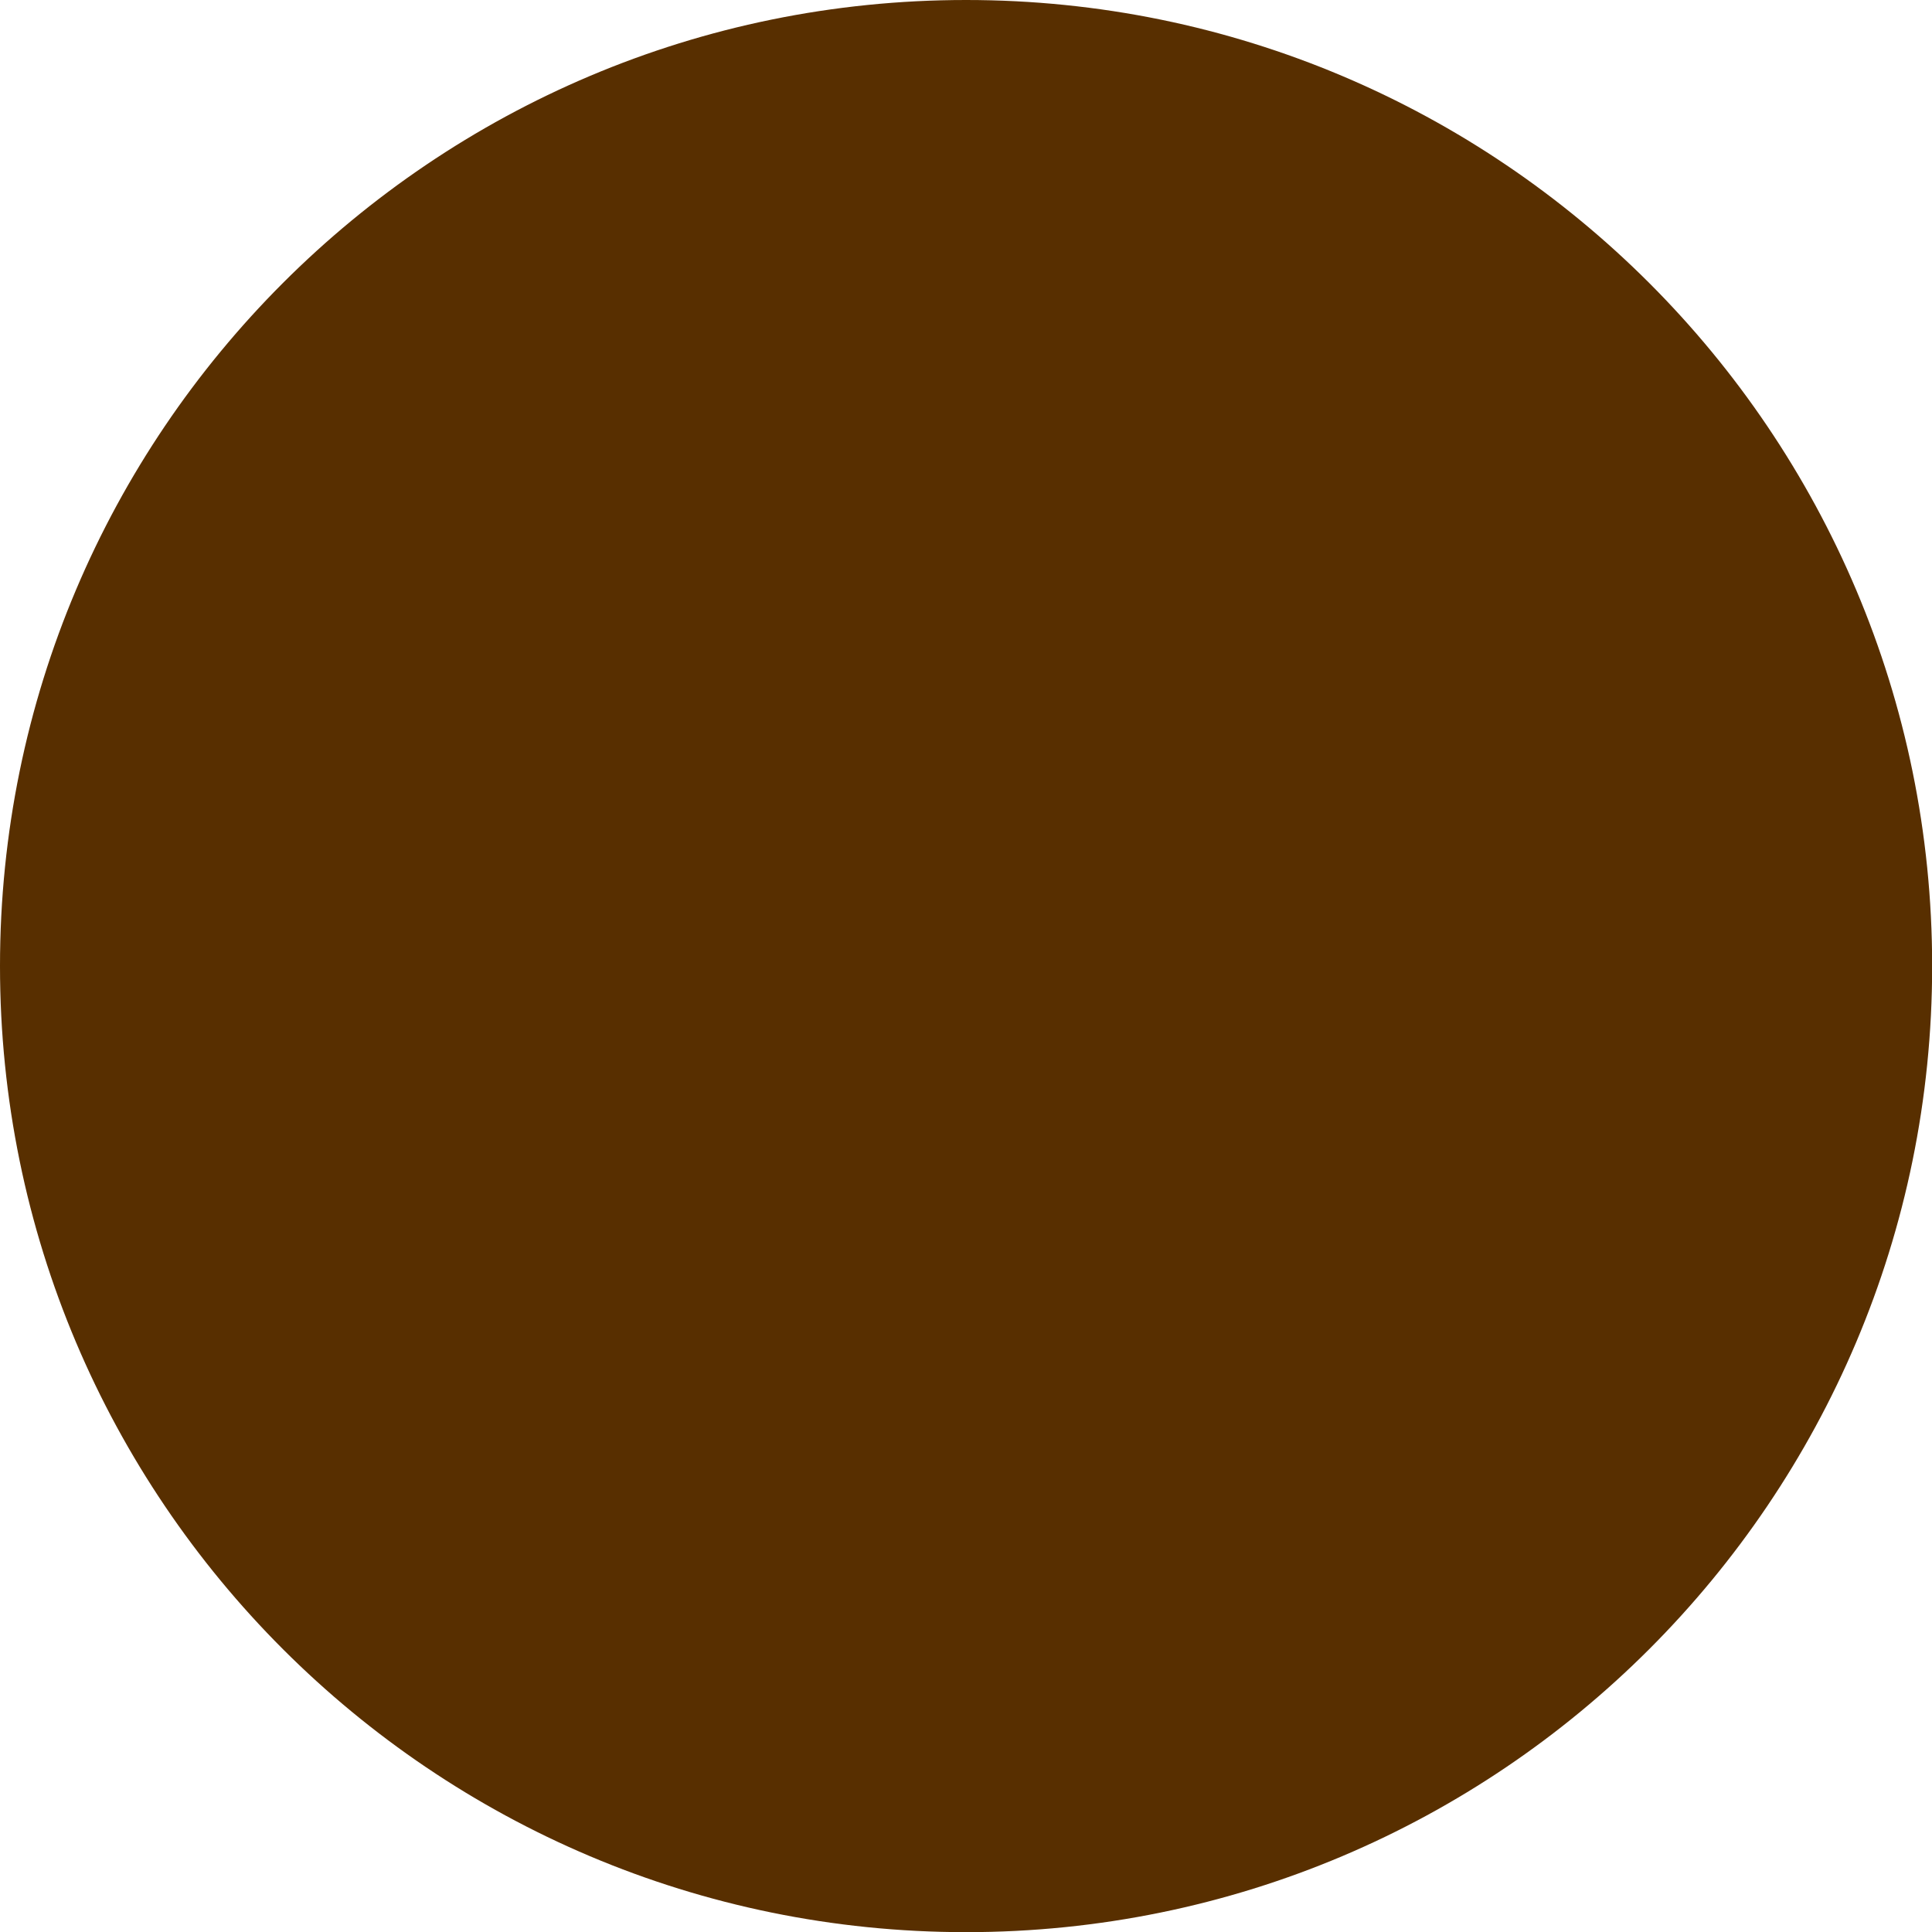
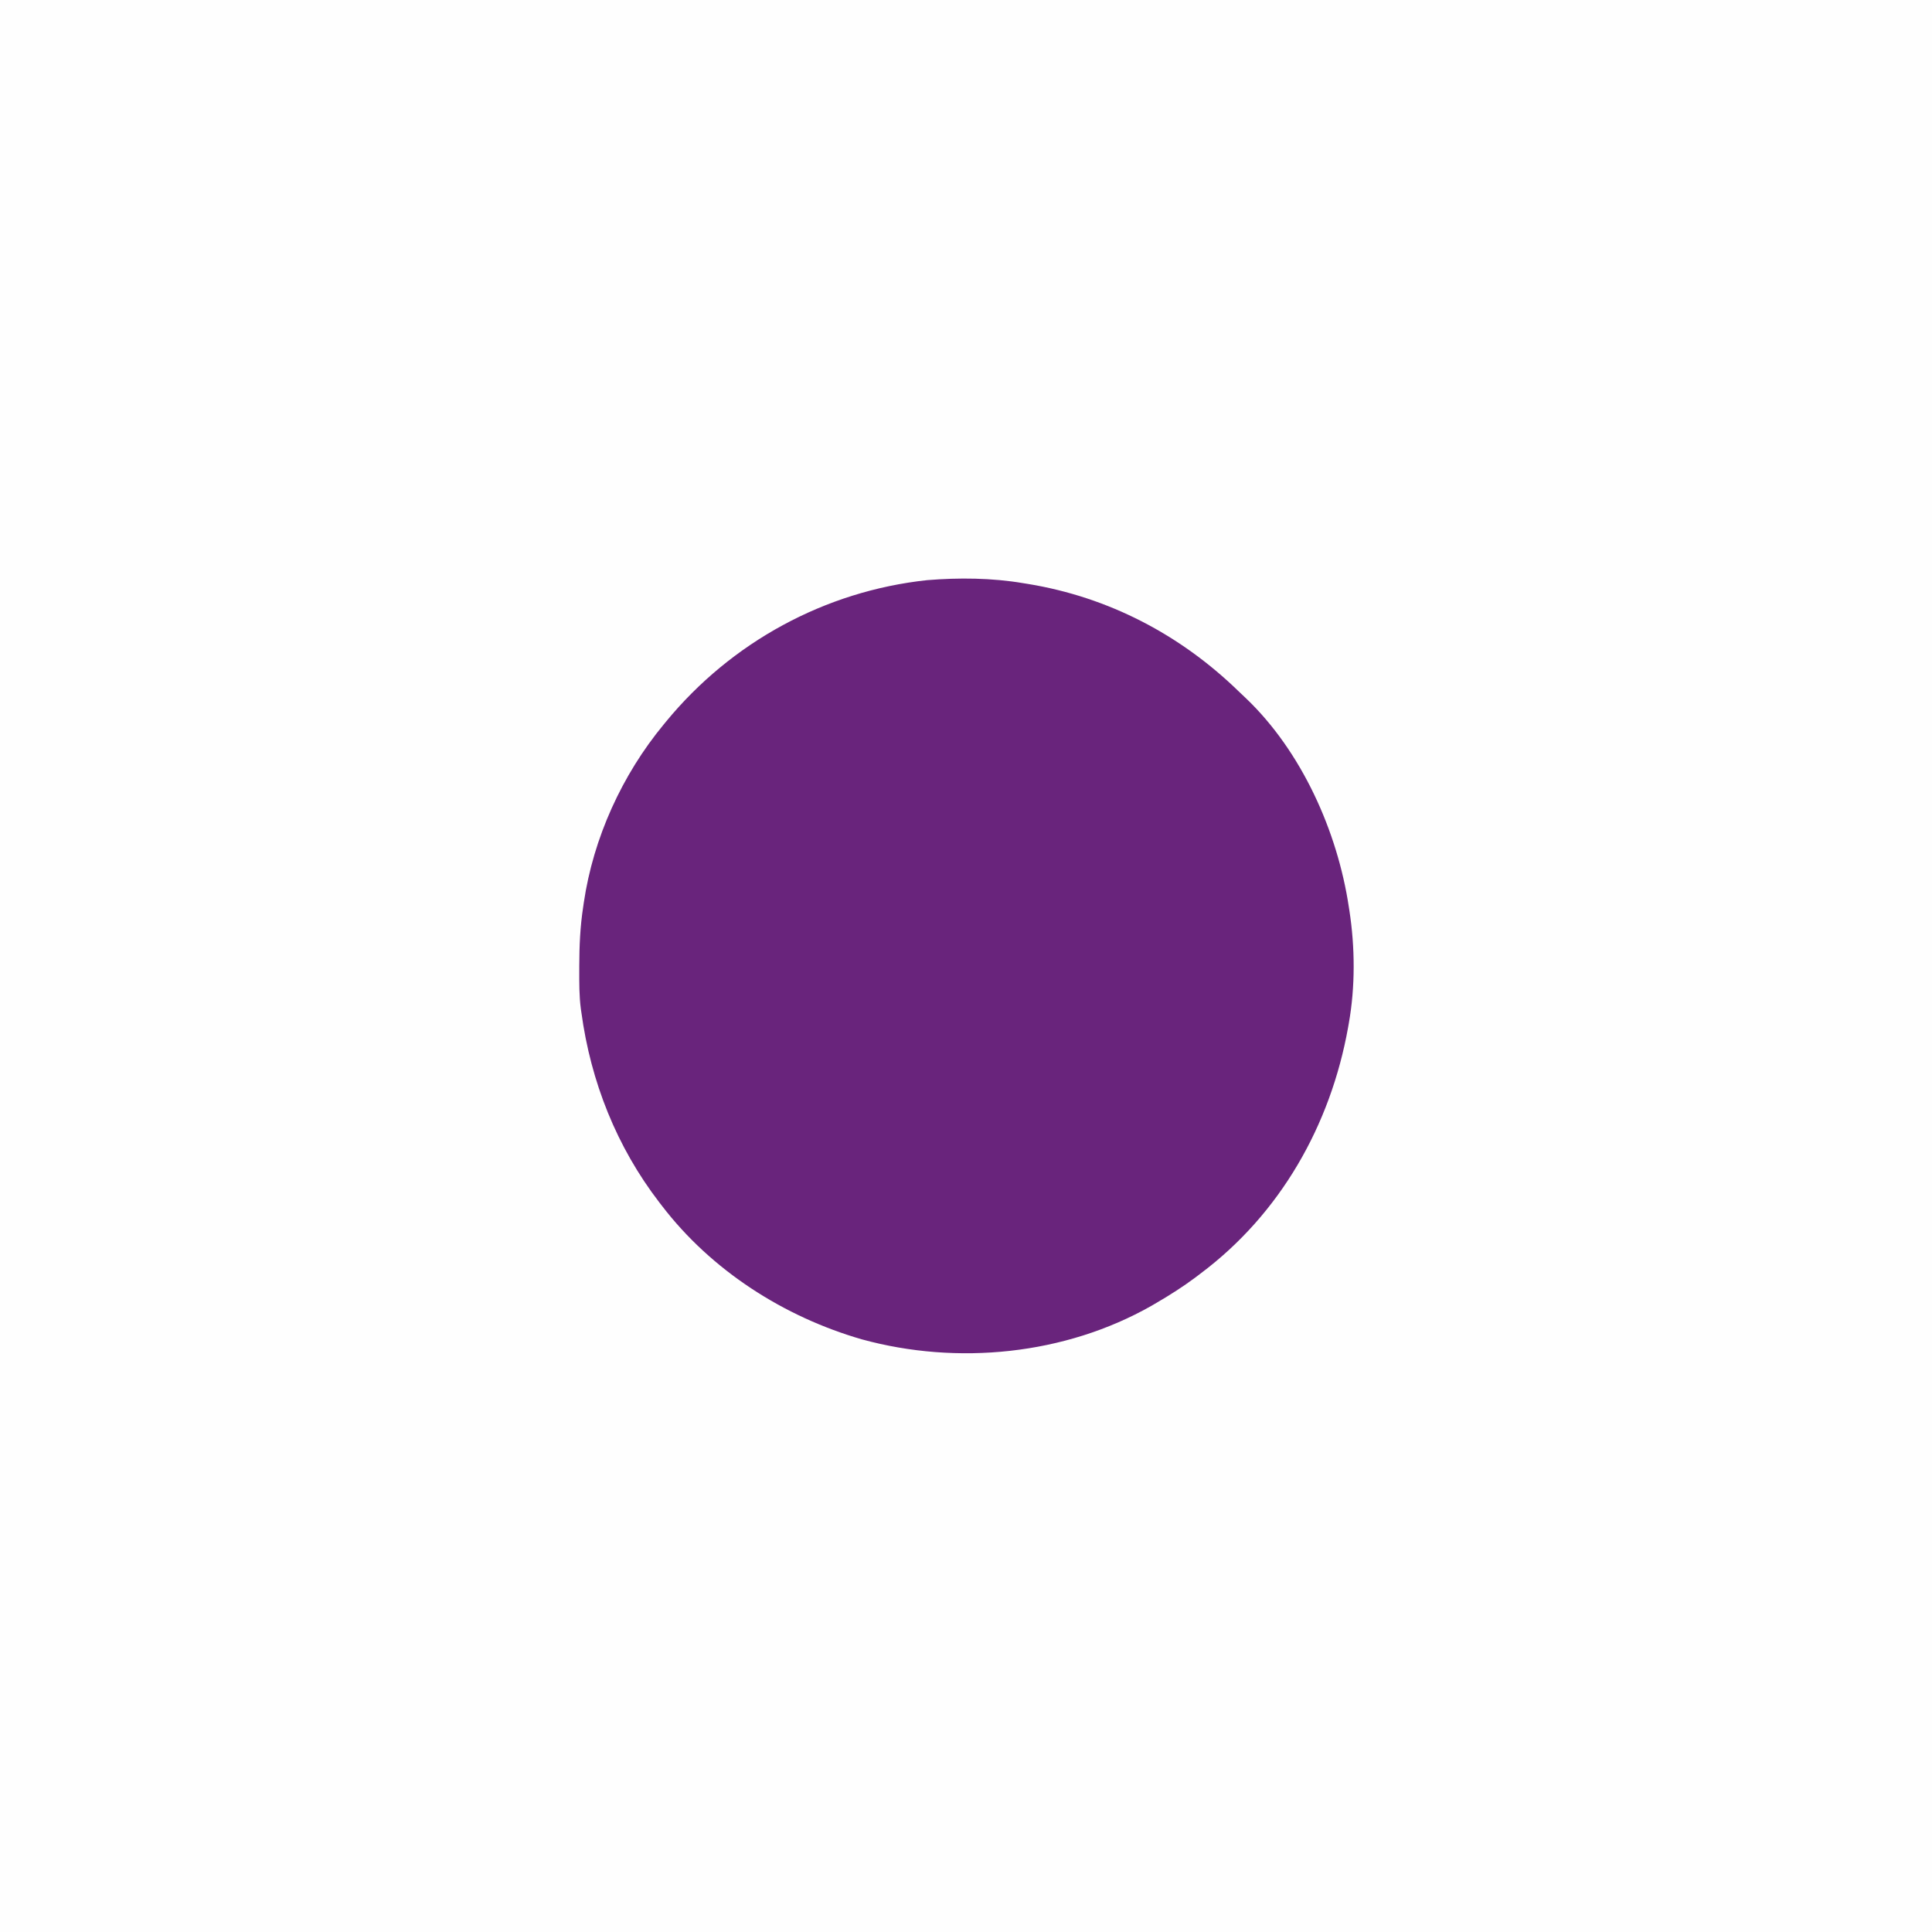
- <svg xmlns="http://www.w3.org/2000/svg" width="12.891" height="12.891" viewBox="0 0 12.891 12.891">
-   <circle id="Ellipse_3" data-name="Ellipse 3" cx="6.446" cy="6.446" r="6.446" fill="#582f00" />
+ <svg xmlns="http://www.w3.org/2000/svg" version="1.1" viewBox="0 0 1080 1080" preserveAspectRatio="xMidYMid meet">
+   <path d="M0 0 C356.4 0 712.8 0 1080 0 C1080 356.4 1080 712.8 1080 1080 C723.6 1080 367.2 1080 0 1080 C0 723.6 0 367.2 0 0 Z " fill="#FEFEFE" transform="translate(0,0)" />
+   <path d="M0 0 C0.906 0.145 1.813 0.291 2.747 0.44 C47.74 7.837 87.874 28.808 120.455 60.502 C121.732 61.74 123.028 62.959 124.328 64.172 C155.621 93.939 175.672 138.836 182 181 C182.106 181.669 182.212 182.338 182.321 183.027 C185.476 203.512 185.632 225.574 182 246 C181.791 247.193 181.791 247.193 181.577 248.411 C171.777 303 143.695 352.571 99 386 C98.051 386.721 97.102 387.441 96.125 388.184 C89.348 393.237 82.296 397.734 75 402 C73.894 402.648 72.788 403.297 71.648 403.965 C23.267 431.442 -36.827 437.329 -90.152 422.723 C-133.695 410.18 -174.306 384.218 -202 348 C-202.48 347.379 -202.961 346.759 -203.456 346.12 C-227.281 315.148 -241.766 278.658 -247 240 C-247.102 239.299 -247.205 238.597 -247.31 237.875 C-248.259 230.653 -248.199 223.397 -248.188 216.125 C-248.187 215.437 -248.186 214.749 -248.186 214.041 C-248.159 202.915 -247.7 192.006 -246 181 C-245.887 180.211 -245.774 179.423 -245.658 178.61 C-240.327 142.403 -224.293 107.187 -201 79 C-200.54 78.439 -200.08 77.877 -199.606 77.299 C-163.131 32.994 -110.947 4.455 -53.732 -1.695 C-35.987 -3.144 -17.561 -2.978 0 0 Z " fill="#69247C" transform="translate(572,326)" />
</svg>
